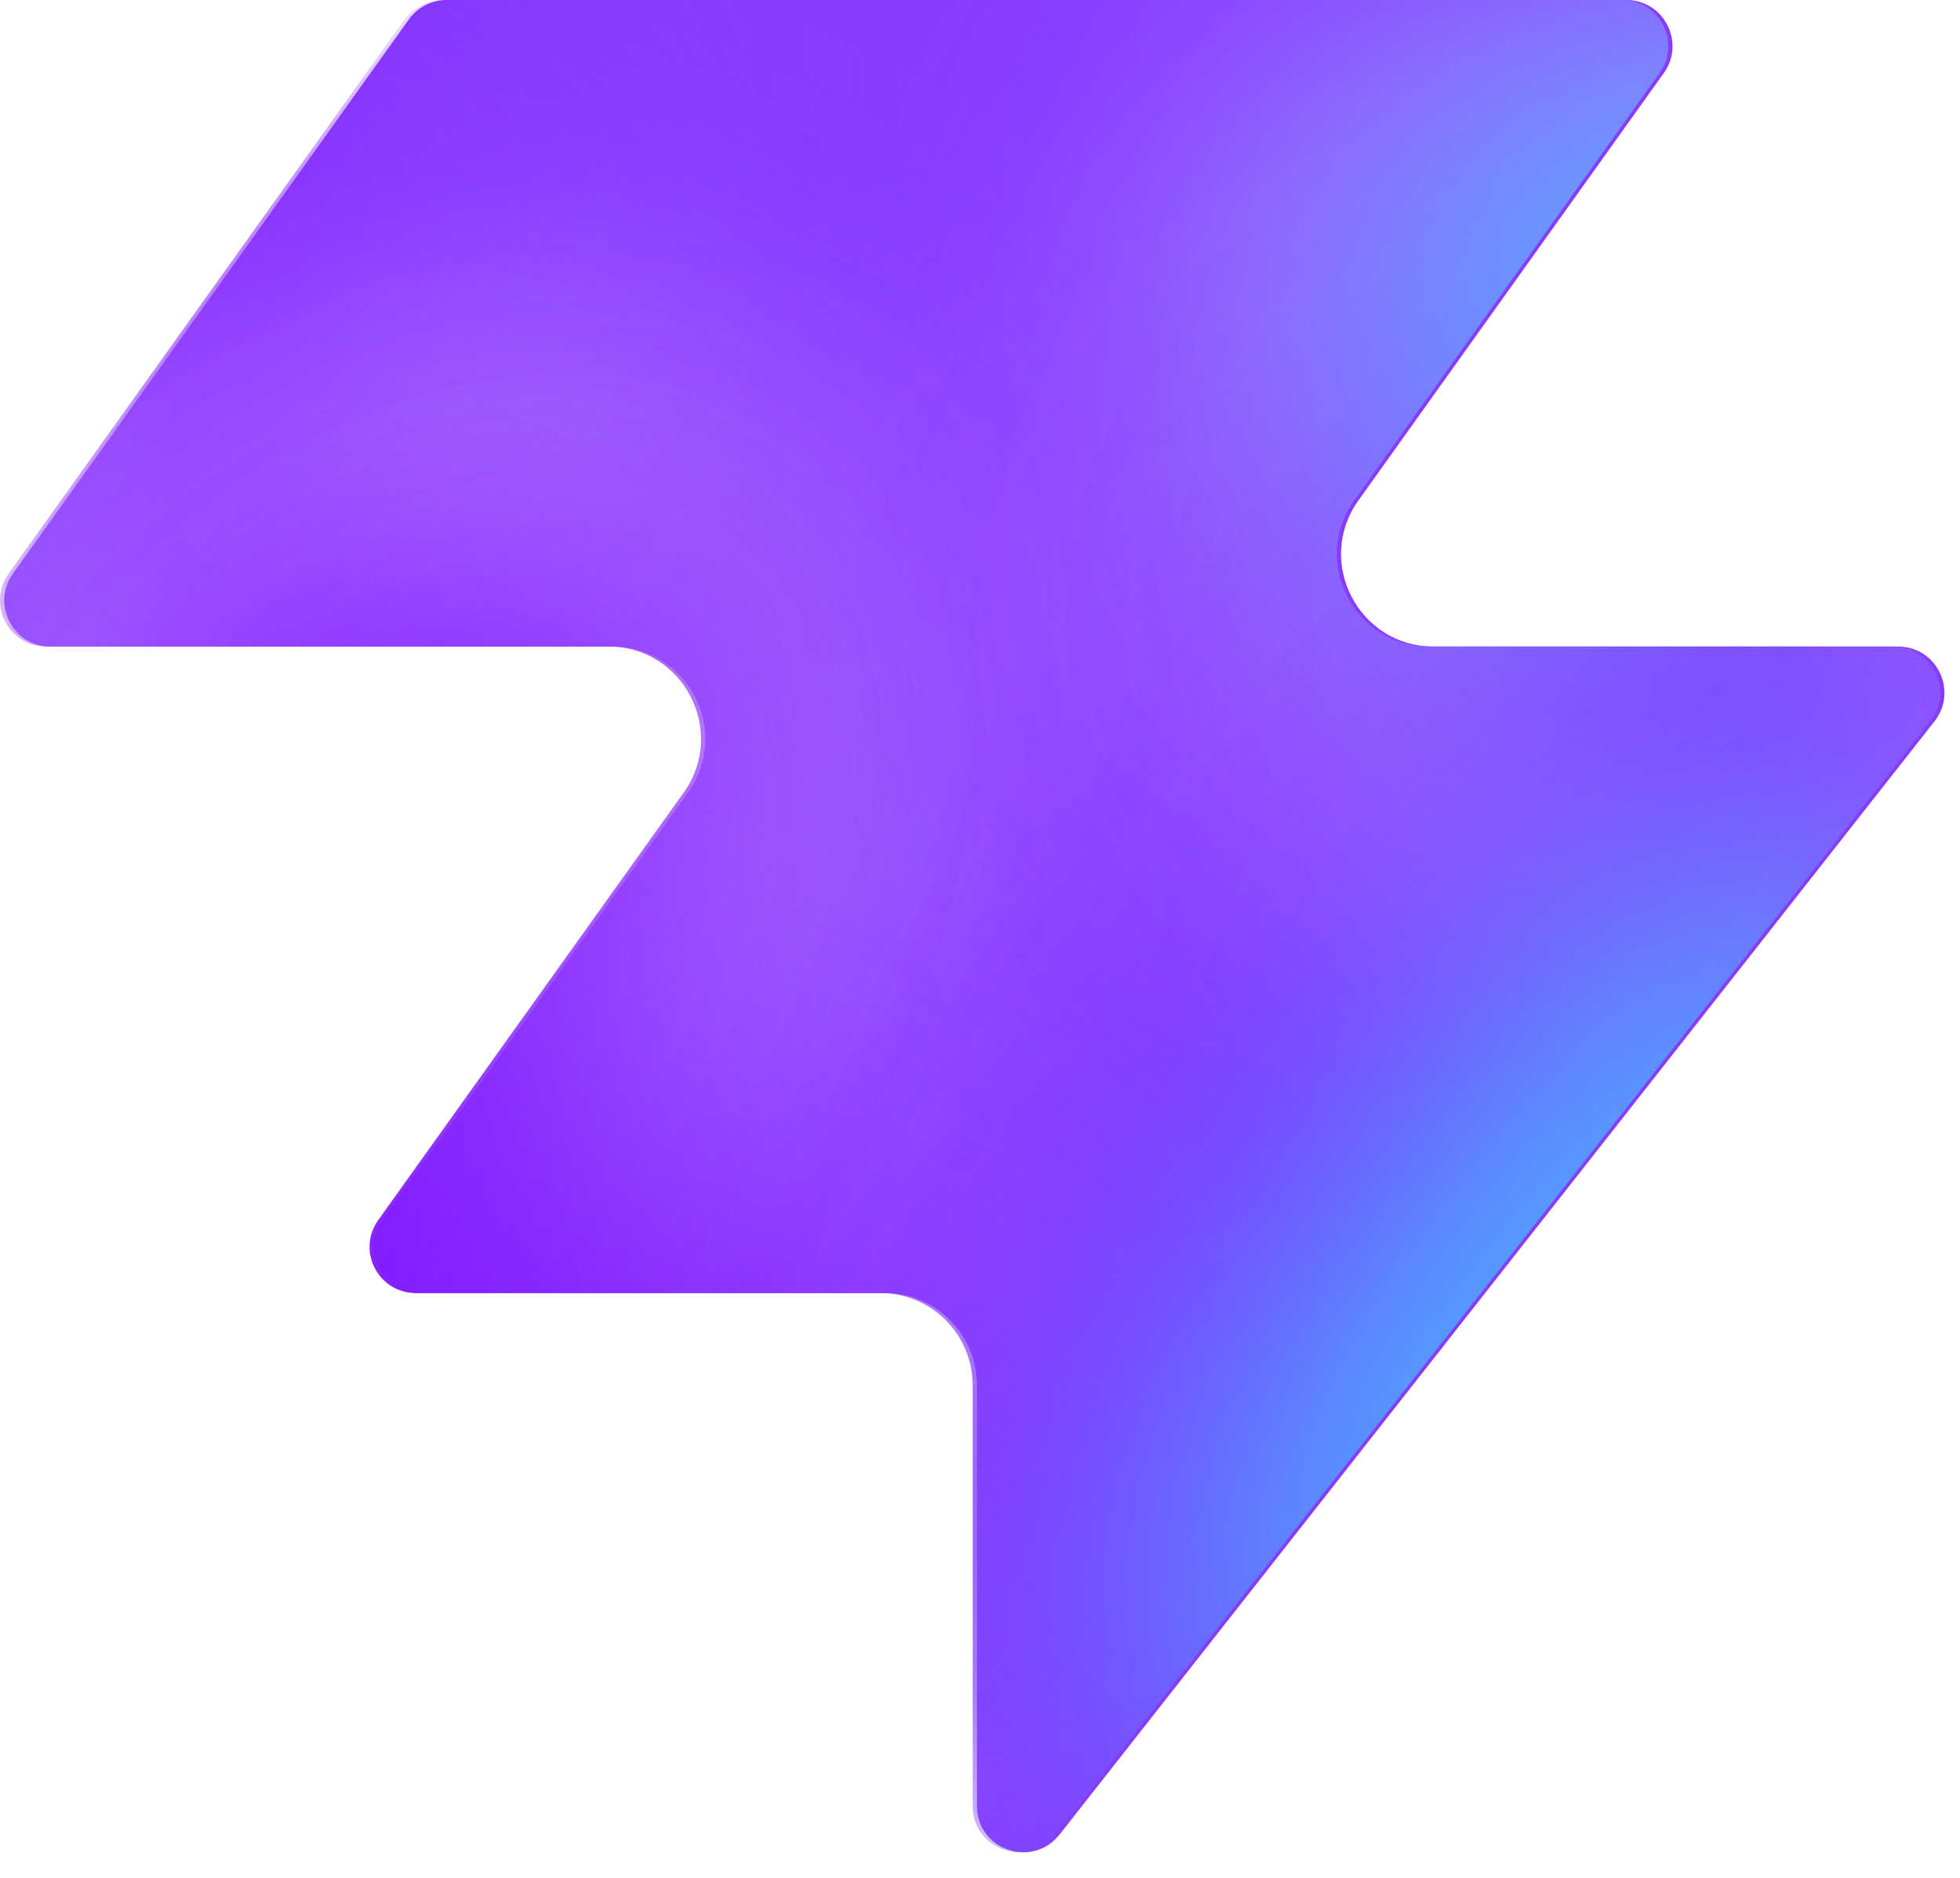
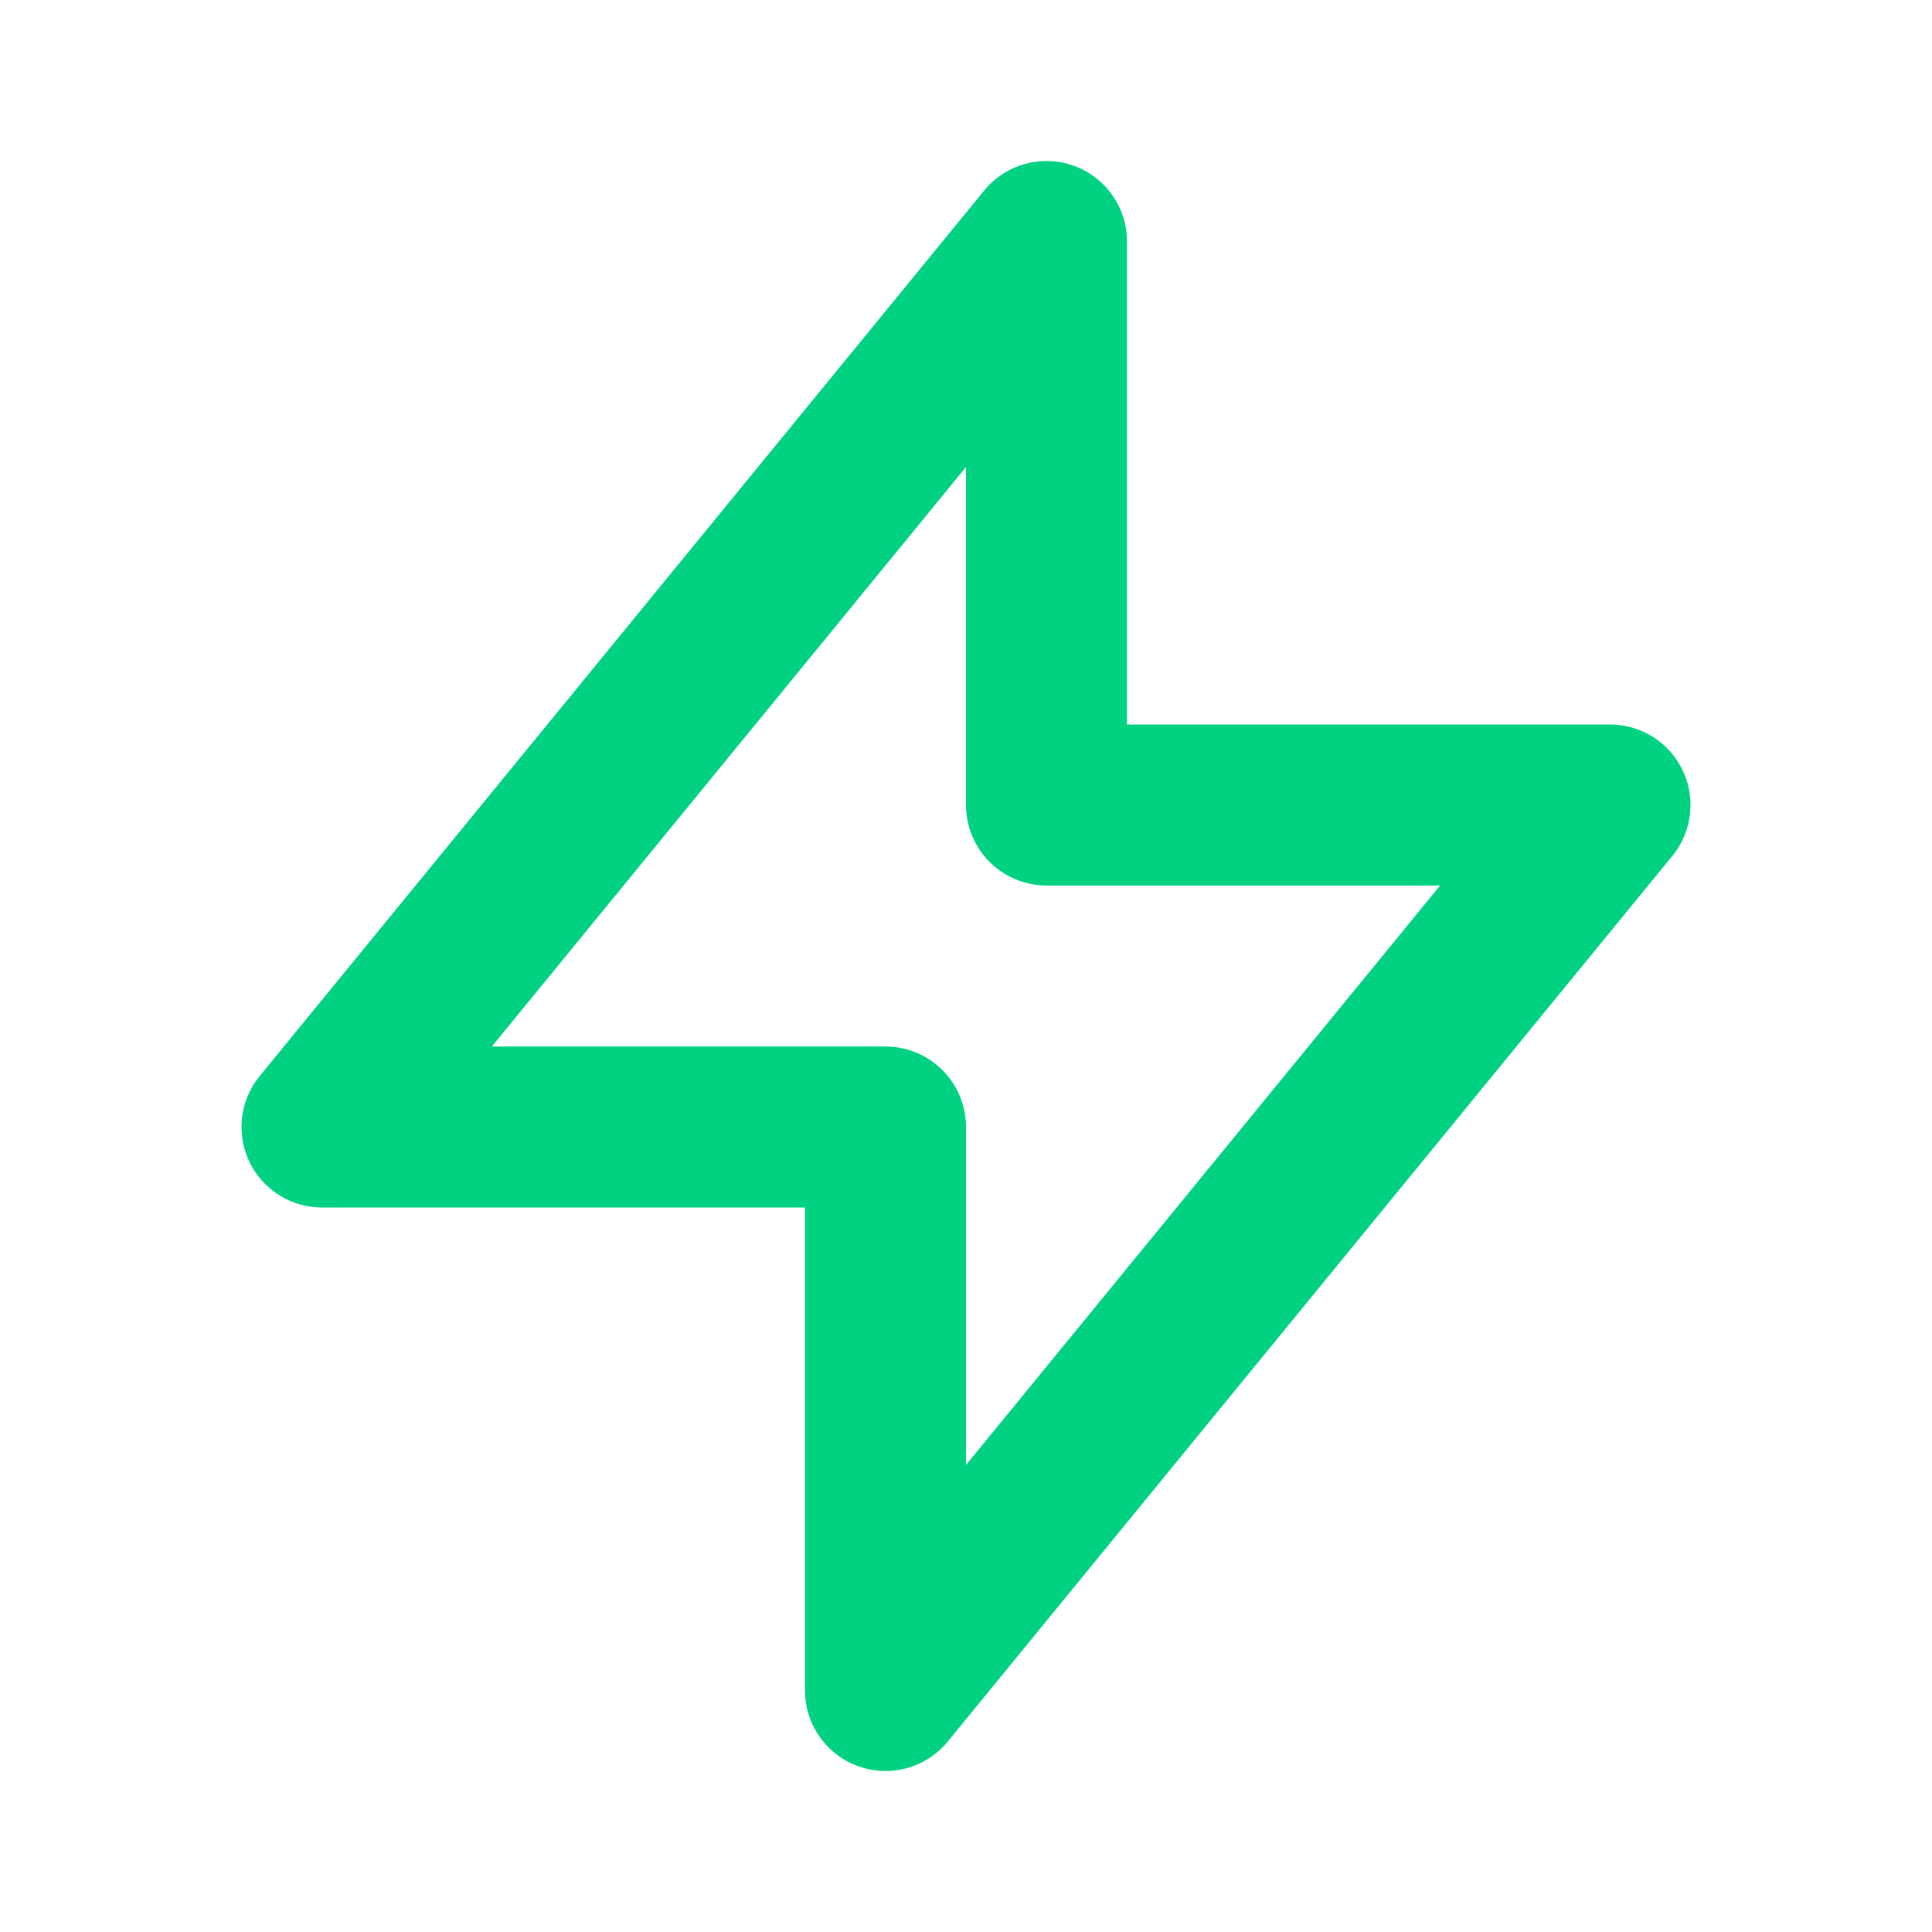
- <svg xmlns="http://www.w3.org/2000/svg" width="48" height="46" fill="none" viewBox="0 0 48 46">
-   <path fill="#863bff" d="M25.946 44.938c-.664.845-2.021.375-2.021-.698V33.937a2.26 2.26 0 0 0-2.262-2.262H10.287c-.92 0-1.456-1.04-.92-1.788l7.48-10.471c1.07-1.497 0-3.578-1.842-3.578H1.237c-.92 0-1.456-1.04-.92-1.788L10.013.474c.214-.297.556-.474.92-.474h28.894c.92 0 1.456 1.04.92 1.788l-7.48 10.471c-1.07 1.498 0 3.579 1.842 3.579h11.377c.943 0 1.473 1.088.89 1.83L25.947 44.94z" style="fill:#863bff;fill:color(display-p3 .525 .23 1);fill-opacity:1" />
-   <mask id="a" width="48" height="46" x="0" y="0" maskUnits="userSpaceOnUse" style="mask-type:alpha">
-     <path fill="#000" d="M25.842 44.938c-.664.844-2.021.375-2.021-.698V33.937a2.26 2.26 0 0 0-2.262-2.262H10.183c-.92 0-1.456-1.04-.92-1.788l7.48-10.471c1.07-1.498 0-3.579-1.842-3.579H1.133c-.92 0-1.456-1.04-.92-1.787L9.91.473c.214-.297.556-.474.92-.474h28.894c.92 0 1.456 1.04.92 1.788l-7.48 10.471c-1.07 1.498 0 3.578 1.842 3.578h11.377c.943 0 1.473 1.088.89 1.832L25.843 44.94z" style="fill:#000;fill-opacity:1" />
-   </mask>
-   <g mask="url(#a)">
-     <g filter="url(#b)">
-       <ellipse cx="5.508" cy="14.704" fill="#ede6ff" rx="5.508" ry="14.704" style="fill:#ede6ff;fill:color(display-p3 .927 .903 1);fill-opacity:1" transform="matrix(.00324 1 1 -.00324 -4.47 31.516)" />
-     </g>
-     <g filter="url(#c)">
-       <ellipse cx="10.399" cy="29.851" fill="#ede6ff" rx="10.399" ry="29.851" style="fill:#ede6ff;fill:color(display-p3 .927 .903 1);fill-opacity:1" transform="matrix(.00324 1 1 -.00324 -39.328 7.883)" />
-     </g>
-     <g filter="url(#d)">
-       <ellipse cx="5.508" cy="30.487" fill="#7e14ff" rx="5.508" ry="30.487" style="fill:#7e14ff;fill:color(display-p3 .492 .077 1);fill-opacity:1" transform="rotate(89.814 -25.913 -14.639)scale(1 -1)" />
-     </g>
-     <g filter="url(#e)">
-       <ellipse cx="5.508" cy="30.599" fill="#7e14ff" rx="5.508" ry="30.599" style="fill:#7e14ff;fill:color(display-p3 .492 .077 1);fill-opacity:1" transform="rotate(89.814 -32.644 -3.334)scale(1 -1)" />
-     </g>
-     <g filter="url(#f)">
-       <ellipse cx="5.508" cy="30.599" fill="#7e14ff" rx="5.508" ry="30.599" style="fill:#7e14ff;fill:color(display-p3 .492 .077 1);fill-opacity:1" transform="matrix(.00324 1 1 -.00324 -34.34 30.47)" />
-     </g>
-     <g filter="url(#g)">
-       <ellipse cx="14.072" cy="22.078" fill="#ede6ff" rx="14.072" ry="22.078" style="fill:#ede6ff;fill:color(display-p3 .927 .903 1);fill-opacity:1" transform="rotate(93.35 24.506 48.493)scale(-1 1)" />
-     </g>
-     <g filter="url(#h)">
-       <ellipse cx="3.47" cy="21.501" fill="#7e14ff" rx="3.47" ry="21.501" style="fill:#7e14ff;fill:color(display-p3 .492 .077 1);fill-opacity:1" transform="rotate(89.009 28.708 47.59)scale(-1 1)" />
-     </g>
-     <g filter="url(#i)">
-       <ellipse cx="3.47" cy="21.501" fill="#7e14ff" rx="3.47" ry="21.501" style="fill:#7e14ff;fill:color(display-p3 .492 .077 1);fill-opacity:1" transform="rotate(89.009 28.708 47.59)scale(-1 1)" />
-     </g>
-     <g filter="url(#j)">
-       <ellipse cx=".387" cy="8.972" fill="#7e14ff" rx="4.407" ry="29.108" style="fill:#7e14ff;fill:color(display-p3 .492 .077 1);fill-opacity:1" transform="rotate(39.51 .387 8.972)" />
-     </g>
-     <g filter="url(#k)">
-       <ellipse cx="47.523" cy="-6.092" fill="#7e14ff" rx="4.407" ry="29.108" style="fill:#7e14ff;fill:color(display-p3 .492 .077 1);fill-opacity:1" transform="rotate(37.892 47.523 -6.092)" />
-     </g>
-     <g filter="url(#l)">
-       <ellipse cx="41.412" cy="6.333" fill="#47bfff" rx="5.971" ry="9.665" style="fill:#47bfff;fill:color(display-p3 .28 .748 1);fill-opacity:1" transform="rotate(37.892 41.412 6.333)" />
-     </g>
-     <g filter="url(#m)">
-       <ellipse cx="-1.879" cy="38.332" fill="#7e14ff" rx="4.407" ry="29.108" style="fill:#7e14ff;fill:color(display-p3 .492 .077 1);fill-opacity:1" transform="rotate(37.892 -1.88 38.332)" />
-     </g>
-     <g filter="url(#n)">
-       <ellipse cx="-1.879" cy="38.332" fill="#7e14ff" rx="4.407" ry="29.108" style="fill:#7e14ff;fill:color(display-p3 .492 .077 1);fill-opacity:1" transform="rotate(37.892 -1.88 38.332)" />
-     </g>
-     <g filter="url(#o)">
-       <ellipse cx="35.651" cy="29.907" fill="#7e14ff" rx="4.407" ry="29.108" style="fill:#7e14ff;fill:color(display-p3 .492 .077 1);fill-opacity:1" transform="rotate(37.892 35.651 29.907)" />
-     </g>
-     <g filter="url(#p)">
-       <ellipse cx="38.418" cy="32.4" fill="#47bfff" rx="5.971" ry="15.297" style="fill:#47bfff;fill:color(display-p3 .28 .748 1);fill-opacity:1" transform="rotate(37.892 38.418 32.4)" />
-     </g>
-   </g>
-   <defs>
-     <filter id="b" width="60.045" height="41.654" x="-19.77" y="16.149" color-interpolation-filters="sRGB" filterUnits="userSpaceOnUse">
-       <feFlood flood-opacity="0" result="BackgroundImageFix" />
-       <feBlend in="SourceGraphic" in2="BackgroundImageFix" result="shape" />
-       <feGaussianBlur result="effect1_foregroundBlur_2002_17158" stdDeviation="7.659" />
-     </filter>
-     <filter id="c" width="90.34" height="51.437" x="-54.613" y="-7.533" color-interpolation-filters="sRGB" filterUnits="userSpaceOnUse">
-       <feFlood flood-opacity="0" result="BackgroundImageFix" />
-       <feBlend in="SourceGraphic" in2="BackgroundImageFix" result="shape" />
-       <feGaussianBlur result="effect1_foregroundBlur_2002_17158" stdDeviation="7.659" />
-     </filter>
-     <filter id="d" width="79.355" height="29.4" x="-49.64" y="2.03" color-interpolation-filters="sRGB" filterUnits="userSpaceOnUse">
-       <feFlood flood-opacity="0" result="BackgroundImageFix" />
-       <feBlend in="SourceGraphic" in2="BackgroundImageFix" result="shape" />
-       <feGaussianBlur result="effect1_foregroundBlur_2002_17158" stdDeviation="4.596" />
-     </filter>
-     <filter id="e" width="79.579" height="29.4" x="-45.045" y="20.029" color-interpolation-filters="sRGB" filterUnits="userSpaceOnUse">
-       <feFlood flood-opacity="0" result="BackgroundImageFix" />
-       <feBlend in="SourceGraphic" in2="BackgroundImageFix" result="shape" />
-       <feGaussianBlur result="effect1_foregroundBlur_2002_17158" stdDeviation="4.596" />
-     </filter>
-     <filter id="f" width="79.579" height="29.4" x="-43.513" y="21.178" color-interpolation-filters="sRGB" filterUnits="userSpaceOnUse">
-       <feFlood flood-opacity="0" result="BackgroundImageFix" />
-       <feBlend in="SourceGraphic" in2="BackgroundImageFix" result="shape" />
-       <feGaussianBlur result="effect1_foregroundBlur_2002_17158" stdDeviation="4.596" />
-     </filter>
-     <filter id="g" width="74.749" height="58.852" x="15.756" y="-17.901" color-interpolation-filters="sRGB" filterUnits="userSpaceOnUse">
-       <feFlood flood-opacity="0" result="BackgroundImageFix" />
-       <feBlend in="SourceGraphic" in2="BackgroundImageFix" result="shape" />
-       <feGaussianBlur result="effect1_foregroundBlur_2002_17158" stdDeviation="7.659" />
-     </filter>
-     <filter id="h" width="61.377" height="25.362" x="23.548" y="2.284" color-interpolation-filters="sRGB" filterUnits="userSpaceOnUse">
-       <feFlood flood-opacity="0" result="BackgroundImageFix" />
-       <feBlend in="SourceGraphic" in2="BackgroundImageFix" result="shape" />
-       <feGaussianBlur result="effect1_foregroundBlur_2002_17158" stdDeviation="4.596" />
-     </filter>
-     <filter id="i" width="61.377" height="25.362" x="23.548" y="2.284" color-interpolation-filters="sRGB" filterUnits="userSpaceOnUse">
-       <feFlood flood-opacity="0" result="BackgroundImageFix" />
-       <feBlend in="SourceGraphic" in2="BackgroundImageFix" result="shape" />
-       <feGaussianBlur result="effect1_foregroundBlur_2002_17158" stdDeviation="4.596" />
-     </filter>
-     <filter id="j" width="56.045" height="63.649" x="-27.636" y="-22.853" color-interpolation-filters="sRGB" filterUnits="userSpaceOnUse">
-       <feFlood flood-opacity="0" result="BackgroundImageFix" />
-       <feBlend in="SourceGraphic" in2="BackgroundImageFix" result="shape" />
-       <feGaussianBlur result="effect1_foregroundBlur_2002_17158" stdDeviation="4.596" />
-     </filter>
-     <filter id="k" width="54.814" height="64.646" x="20.116" y="-38.415" color-interpolation-filters="sRGB" filterUnits="userSpaceOnUse">
-       <feFlood flood-opacity="0" result="BackgroundImageFix" />
-       <feBlend in="SourceGraphic" in2="BackgroundImageFix" result="shape" />
-       <feGaussianBlur result="effect1_foregroundBlur_2002_17158" stdDeviation="4.596" />
-     </filter>
-     <filter id="l" width="33.541" height="35.313" x="24.641" y="-11.323" color-interpolation-filters="sRGB" filterUnits="userSpaceOnUse">
-       <feFlood flood-opacity="0" result="BackgroundImageFix" />
-       <feBlend in="SourceGraphic" in2="BackgroundImageFix" result="shape" />
-       <feGaussianBlur result="effect1_foregroundBlur_2002_17158" stdDeviation="4.596" />
-     </filter>
-     <filter id="m" width="54.814" height="64.646" x="-29.286" y="6.009" color-interpolation-filters="sRGB" filterUnits="userSpaceOnUse">
-       <feFlood flood-opacity="0" result="BackgroundImageFix" />
-       <feBlend in="SourceGraphic" in2="BackgroundImageFix" result="shape" />
-       <feGaussianBlur result="effect1_foregroundBlur_2002_17158" stdDeviation="4.596" />
-     </filter>
-     <filter id="n" width="54.814" height="64.646" x="-29.286" y="6.009" color-interpolation-filters="sRGB" filterUnits="userSpaceOnUse">
-       <feFlood flood-opacity="0" result="BackgroundImageFix" />
-       <feBlend in="SourceGraphic" in2="BackgroundImageFix" result="shape" />
-       <feGaussianBlur result="effect1_foregroundBlur_2002_17158" stdDeviation="4.596" />
-     </filter>
-     <filter id="o" width="54.814" height="64.646" x="8.244" y="-2.416" color-interpolation-filters="sRGB" filterUnits="userSpaceOnUse">
-       <feFlood flood-opacity="0" result="BackgroundImageFix" />
-       <feBlend in="SourceGraphic" in2="BackgroundImageFix" result="shape" />
-       <feGaussianBlur result="effect1_foregroundBlur_2002_17158" stdDeviation="4.596" />
-     </filter>
-     <filter id="p" width="39.409" height="43.623" x="18.713" y="10.588" color-interpolation-filters="sRGB" filterUnits="userSpaceOnUse">
-       <feFlood flood-opacity="0" result="BackgroundImageFix" />
-       <feBlend in="SourceGraphic" in2="BackgroundImageFix" result="shape" />
-       <feGaussianBlur result="effect1_foregroundBlur_2002_17158" stdDeviation="4.596" />
-     </filter>
-   </defs>
+ <svg xmlns="http://www.w3.org/2000/svg" viewBox="0 0 24 24" fill="none" stroke="#00d282" stroke-linecap="round" stroke-linejoin="round" stroke-width="2">
+   <path d="M13 10V3L4 14h7v7l9-11h-7z" />
</svg>
